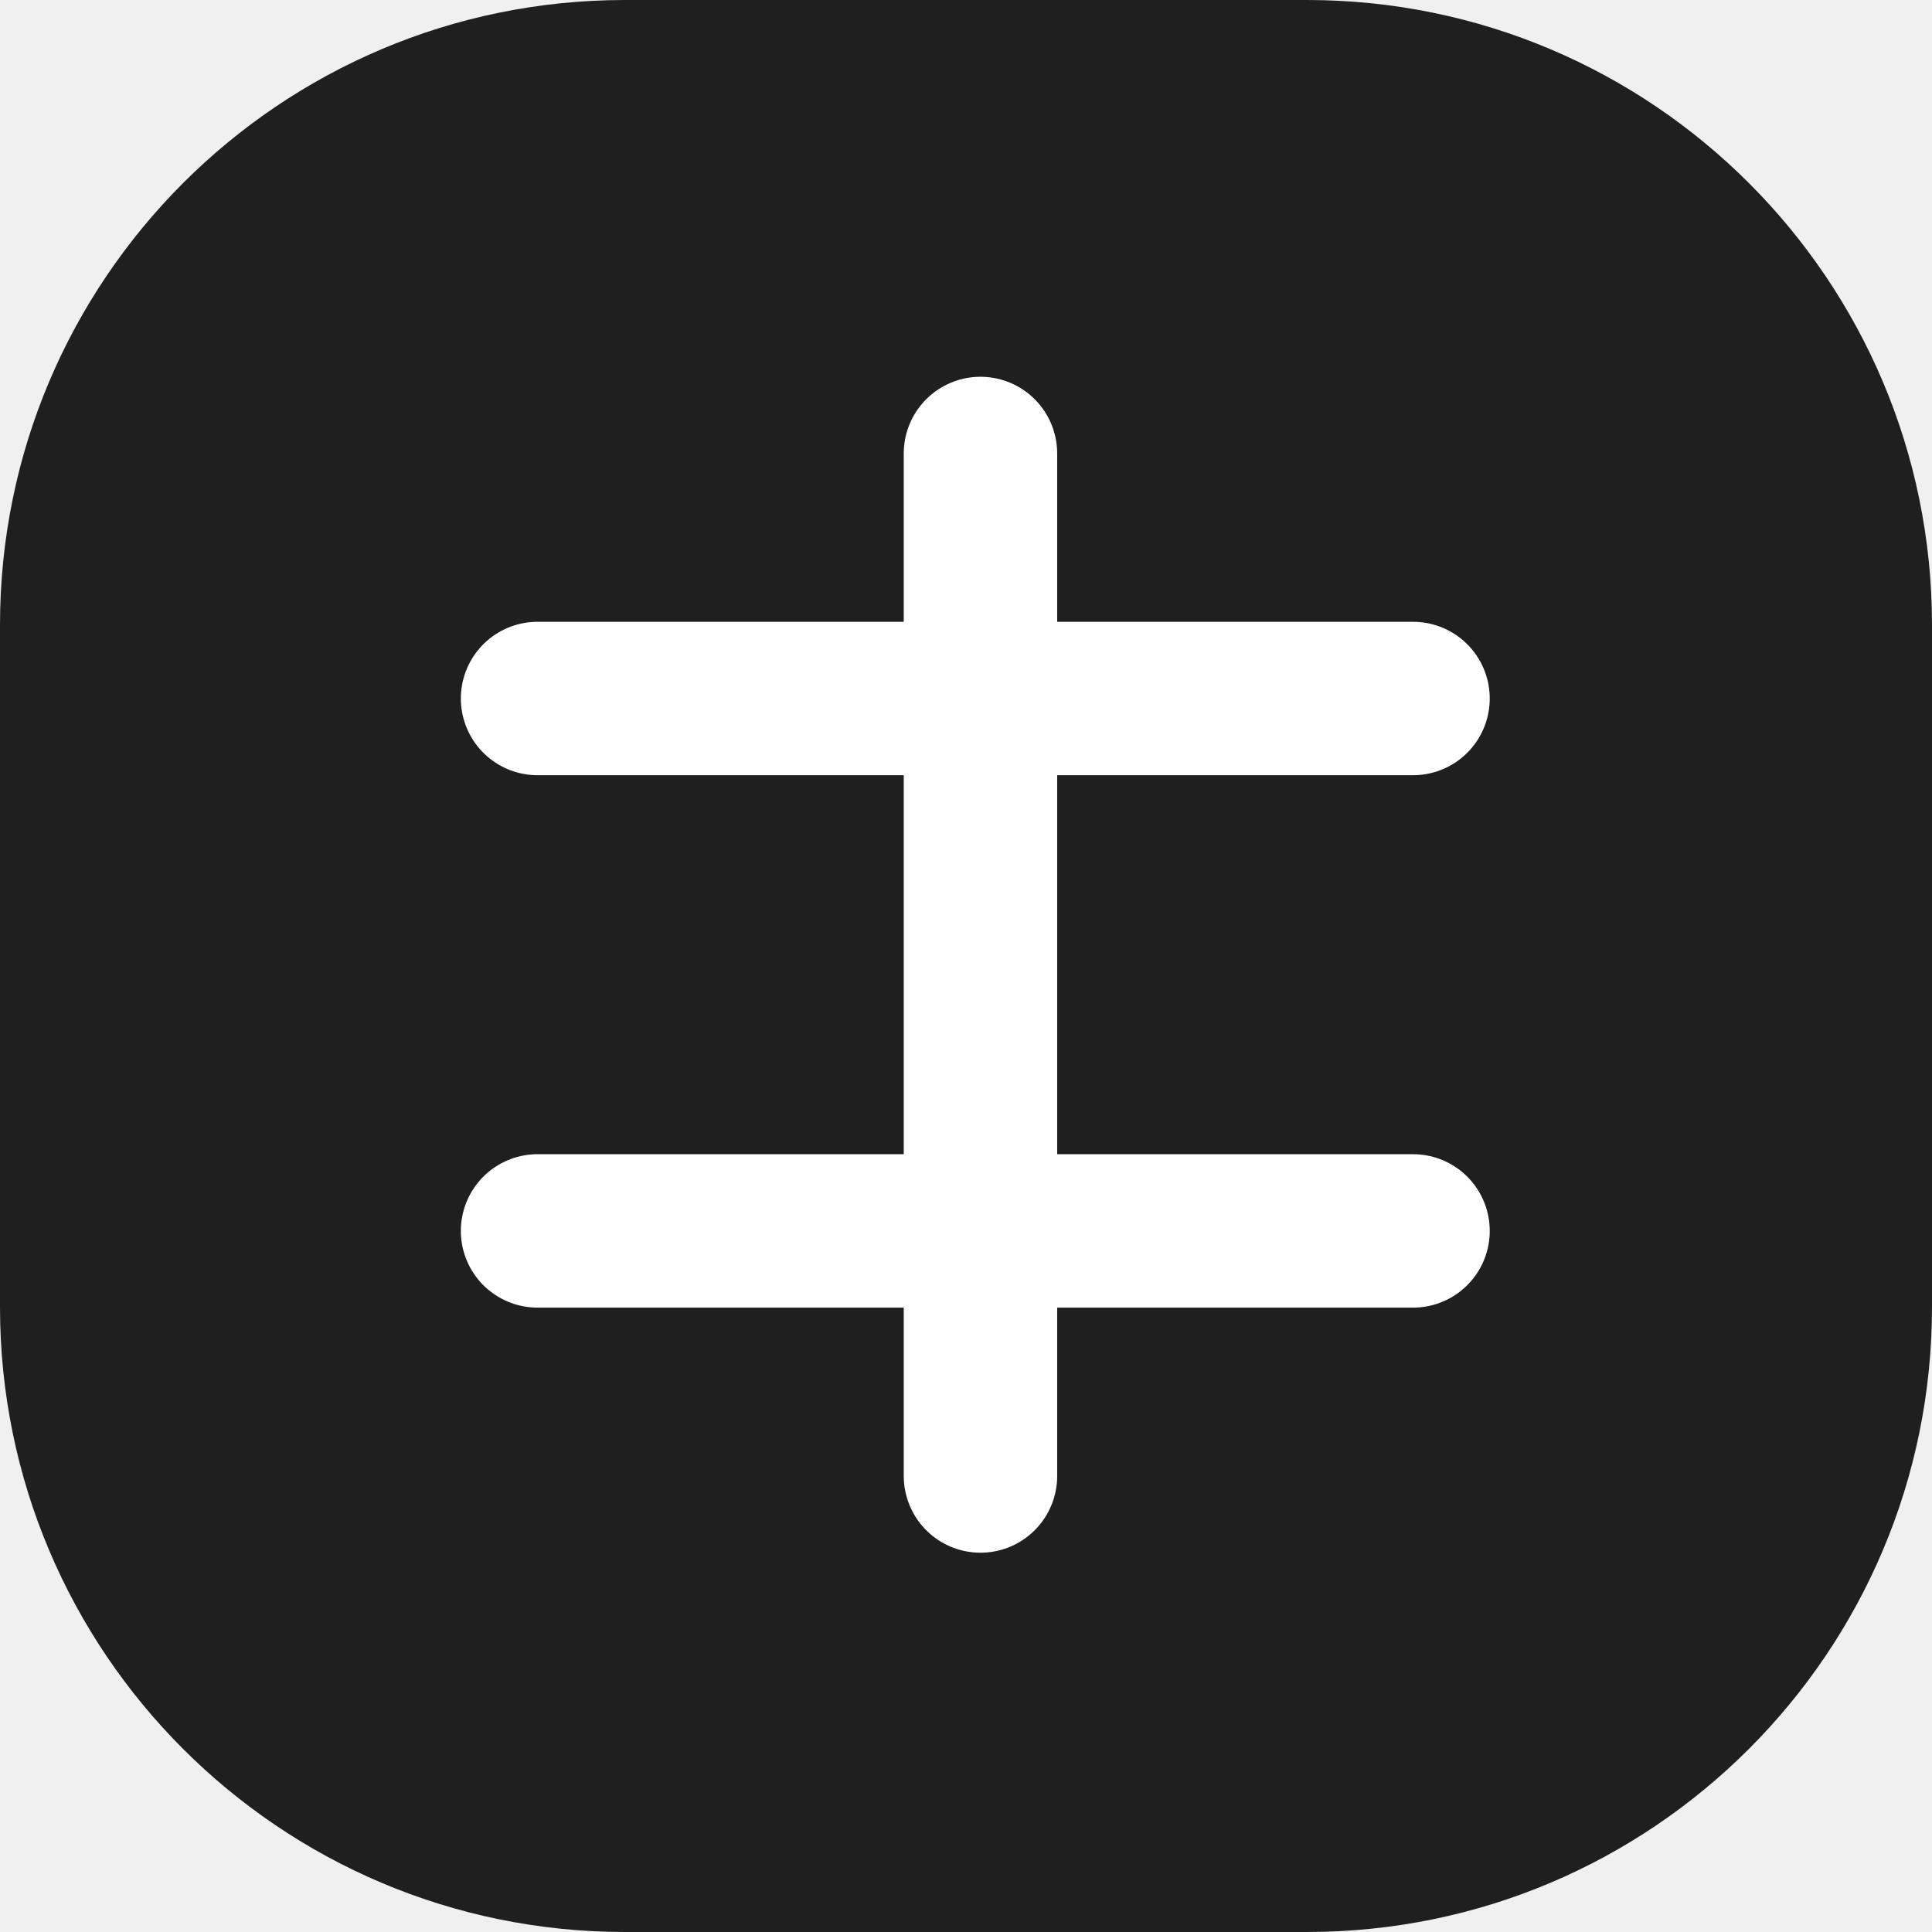
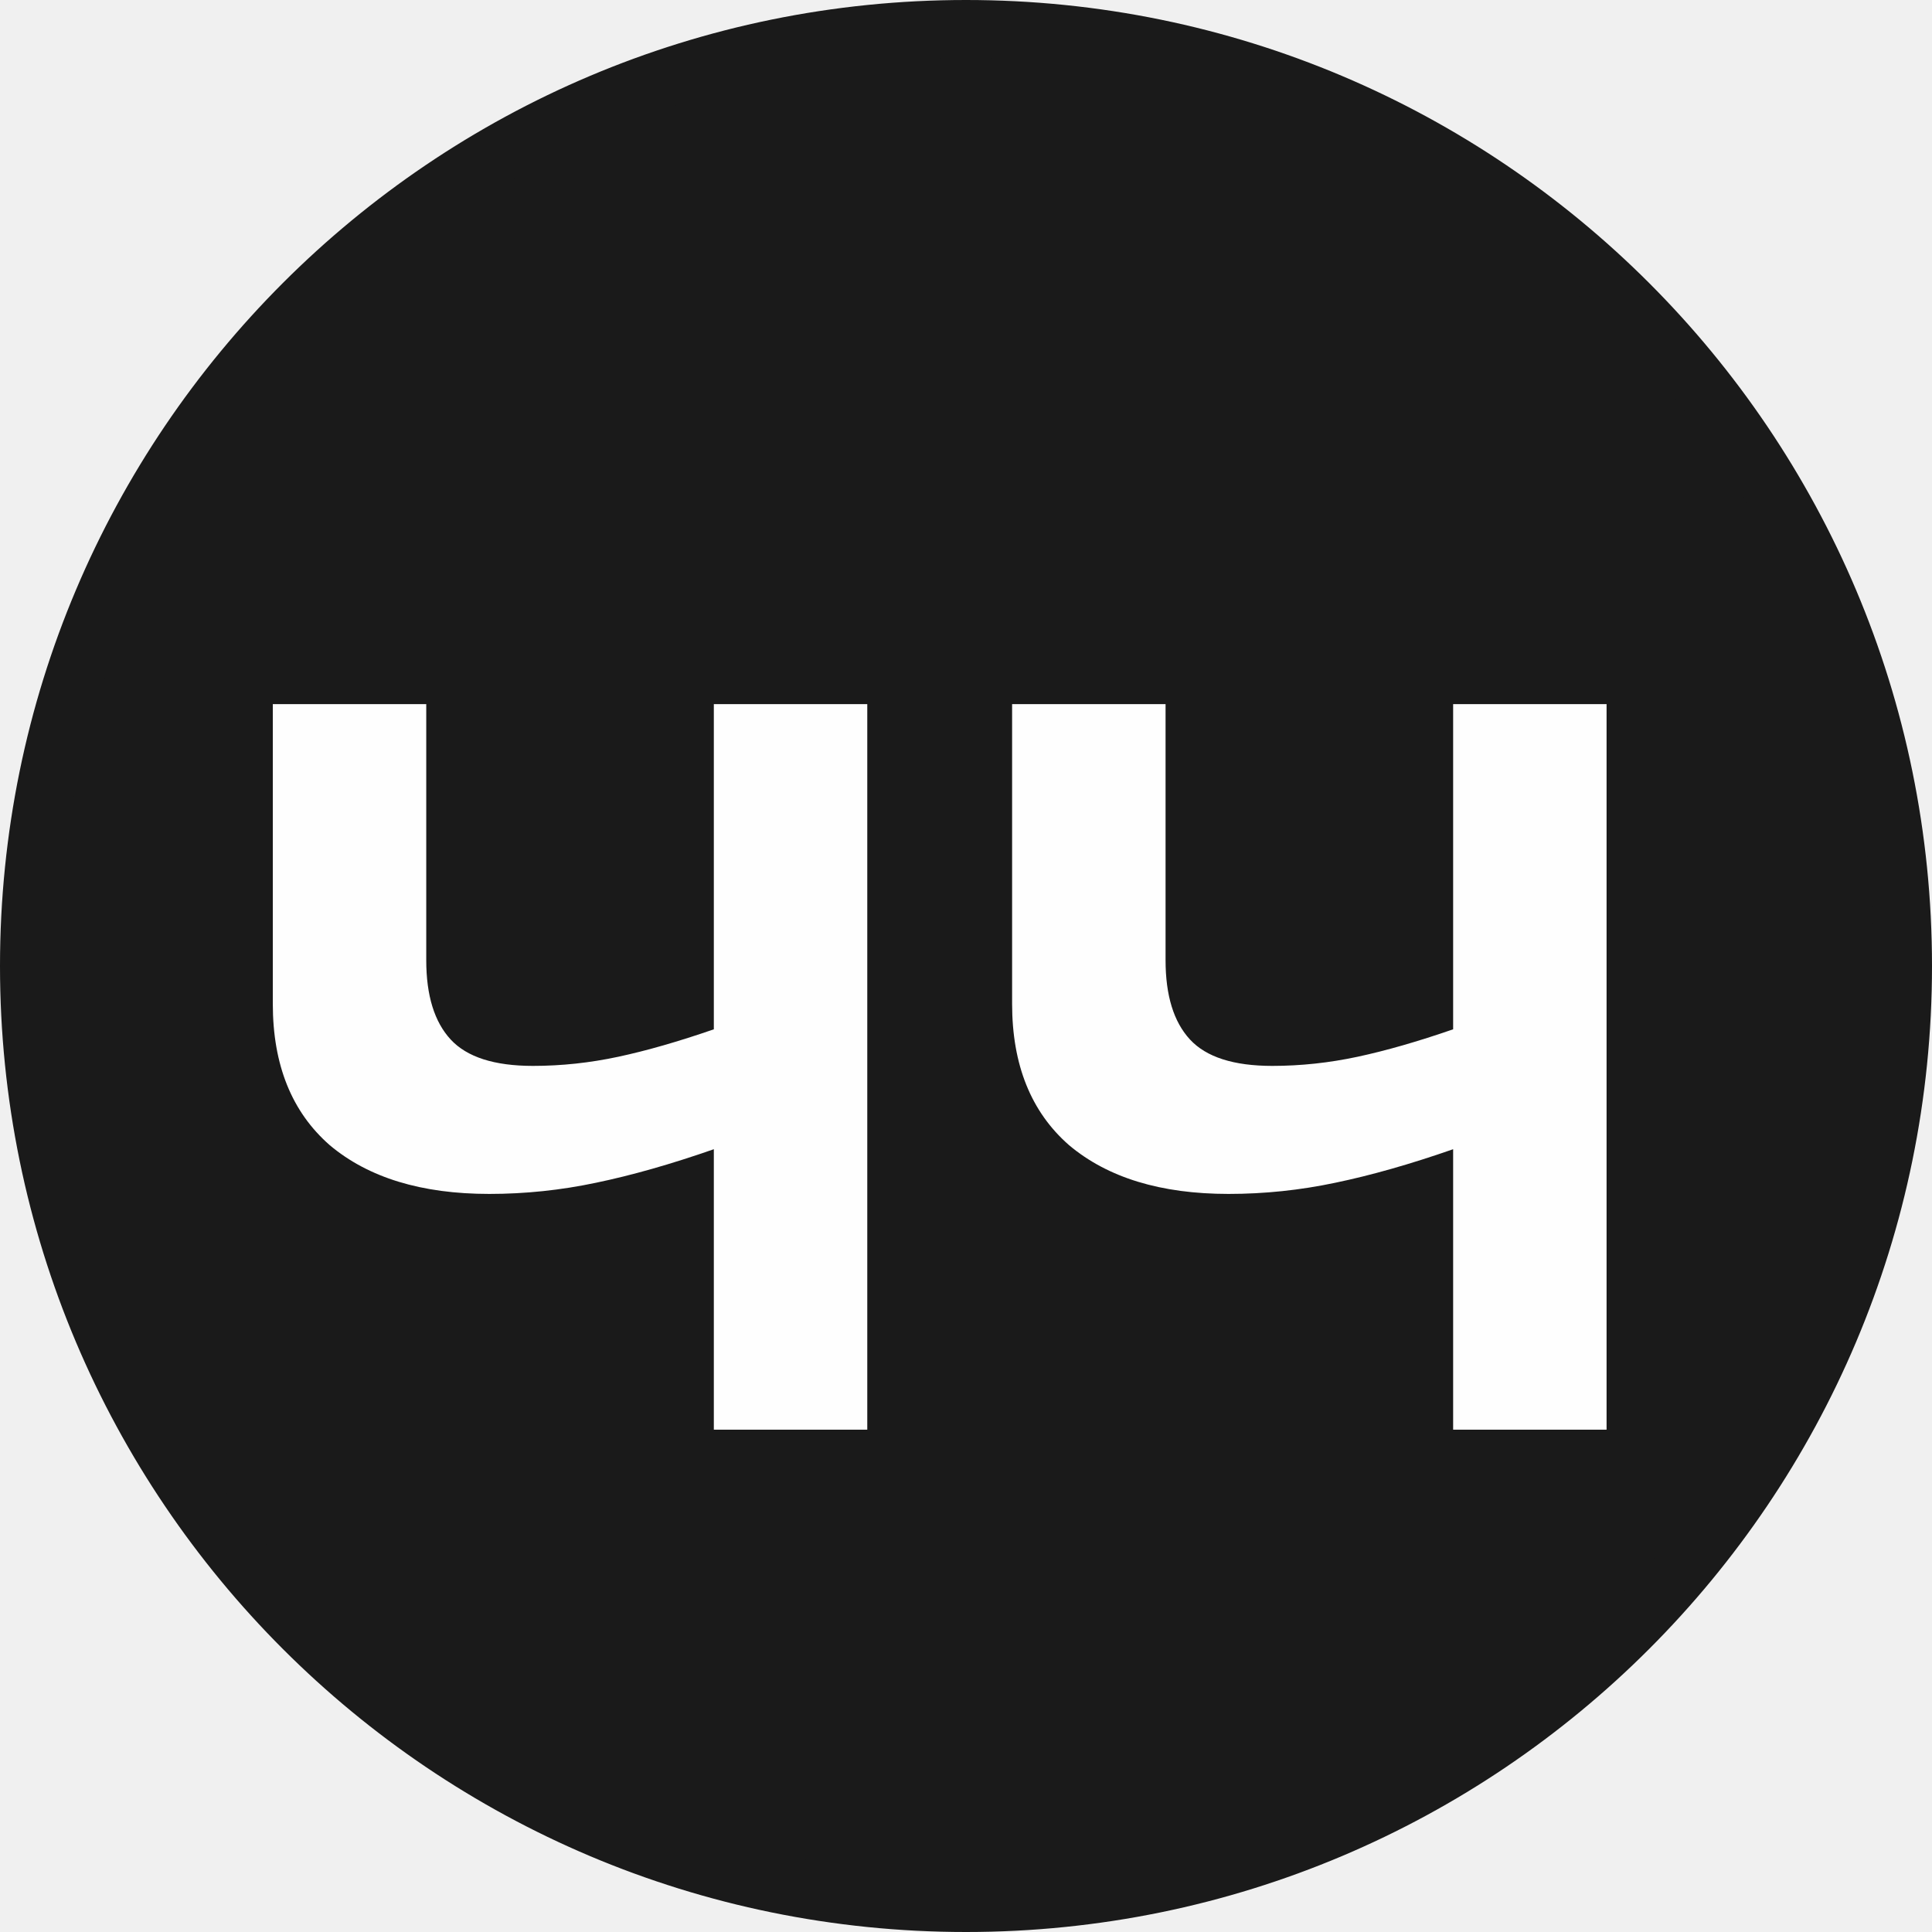
- <svg xmlns="http://www.w3.org/2000/svg" width="68" height="68" viewBox="0 0 68 68" fill="none">
-   <rect width="68" height="68" rx="22" fill="#1F1F1F" />
-   <path d="M34.509 15.961V51.95" stroke="white" stroke-width="5.4" stroke-linecap="round" />
-   <path d="M18.92 24.585H49.734" stroke="white" stroke-width="5.4" stroke-linecap="round" />
-   <path d="M18.92 43.324H49.734" stroke="white" stroke-width="5.4" stroke-linecap="round" />
+ <svg xmlns="http://www.w3.org/2000/svg" width="150" height="150" viewBox="0 0 150 150" fill="none">
+   <circle cx="75" cy="75" r="72.746" fill="#1A1A1A" stroke="#1A1A1A" stroke-width="4.508" />
+   <path d="M67.335 111H55.422V89.225C52.108 90.382 49.058 91.25 46.27 91.829C43.535 92.407 40.774 92.696 37.986 92.696C32.726 92.696 28.598 91.434 25.599 88.909C22.654 86.332 21.181 82.677 21.181 77.943V54.669H33.094V74.551C33.094 77.286 33.726 79.337 34.988 80.704C36.25 82.072 38.38 82.756 41.379 82.756C43.587 82.756 45.797 82.519 48.006 82.046C50.215 81.572 52.687 80.862 55.422 79.915V54.669H67.335V111ZM124.734 111H112.821V89.225C109.507 90.382 106.457 91.25 103.669 91.829C100.934 92.407 98.173 92.696 95.385 92.696C90.125 92.696 85.997 91.434 82.999 88.909C80.053 86.332 78.58 82.677 78.58 77.943V54.669H90.494V74.551C90.494 77.286 91.125 79.337 92.387 80.704C93.649 82.072 95.779 82.756 98.778 82.756C100.987 82.756 103.196 82.519 105.405 82.046C107.614 81.572 110.086 80.862 112.821 79.915V54.669H124.734V111Z" fill="#FEFEFE" />
</svg>
